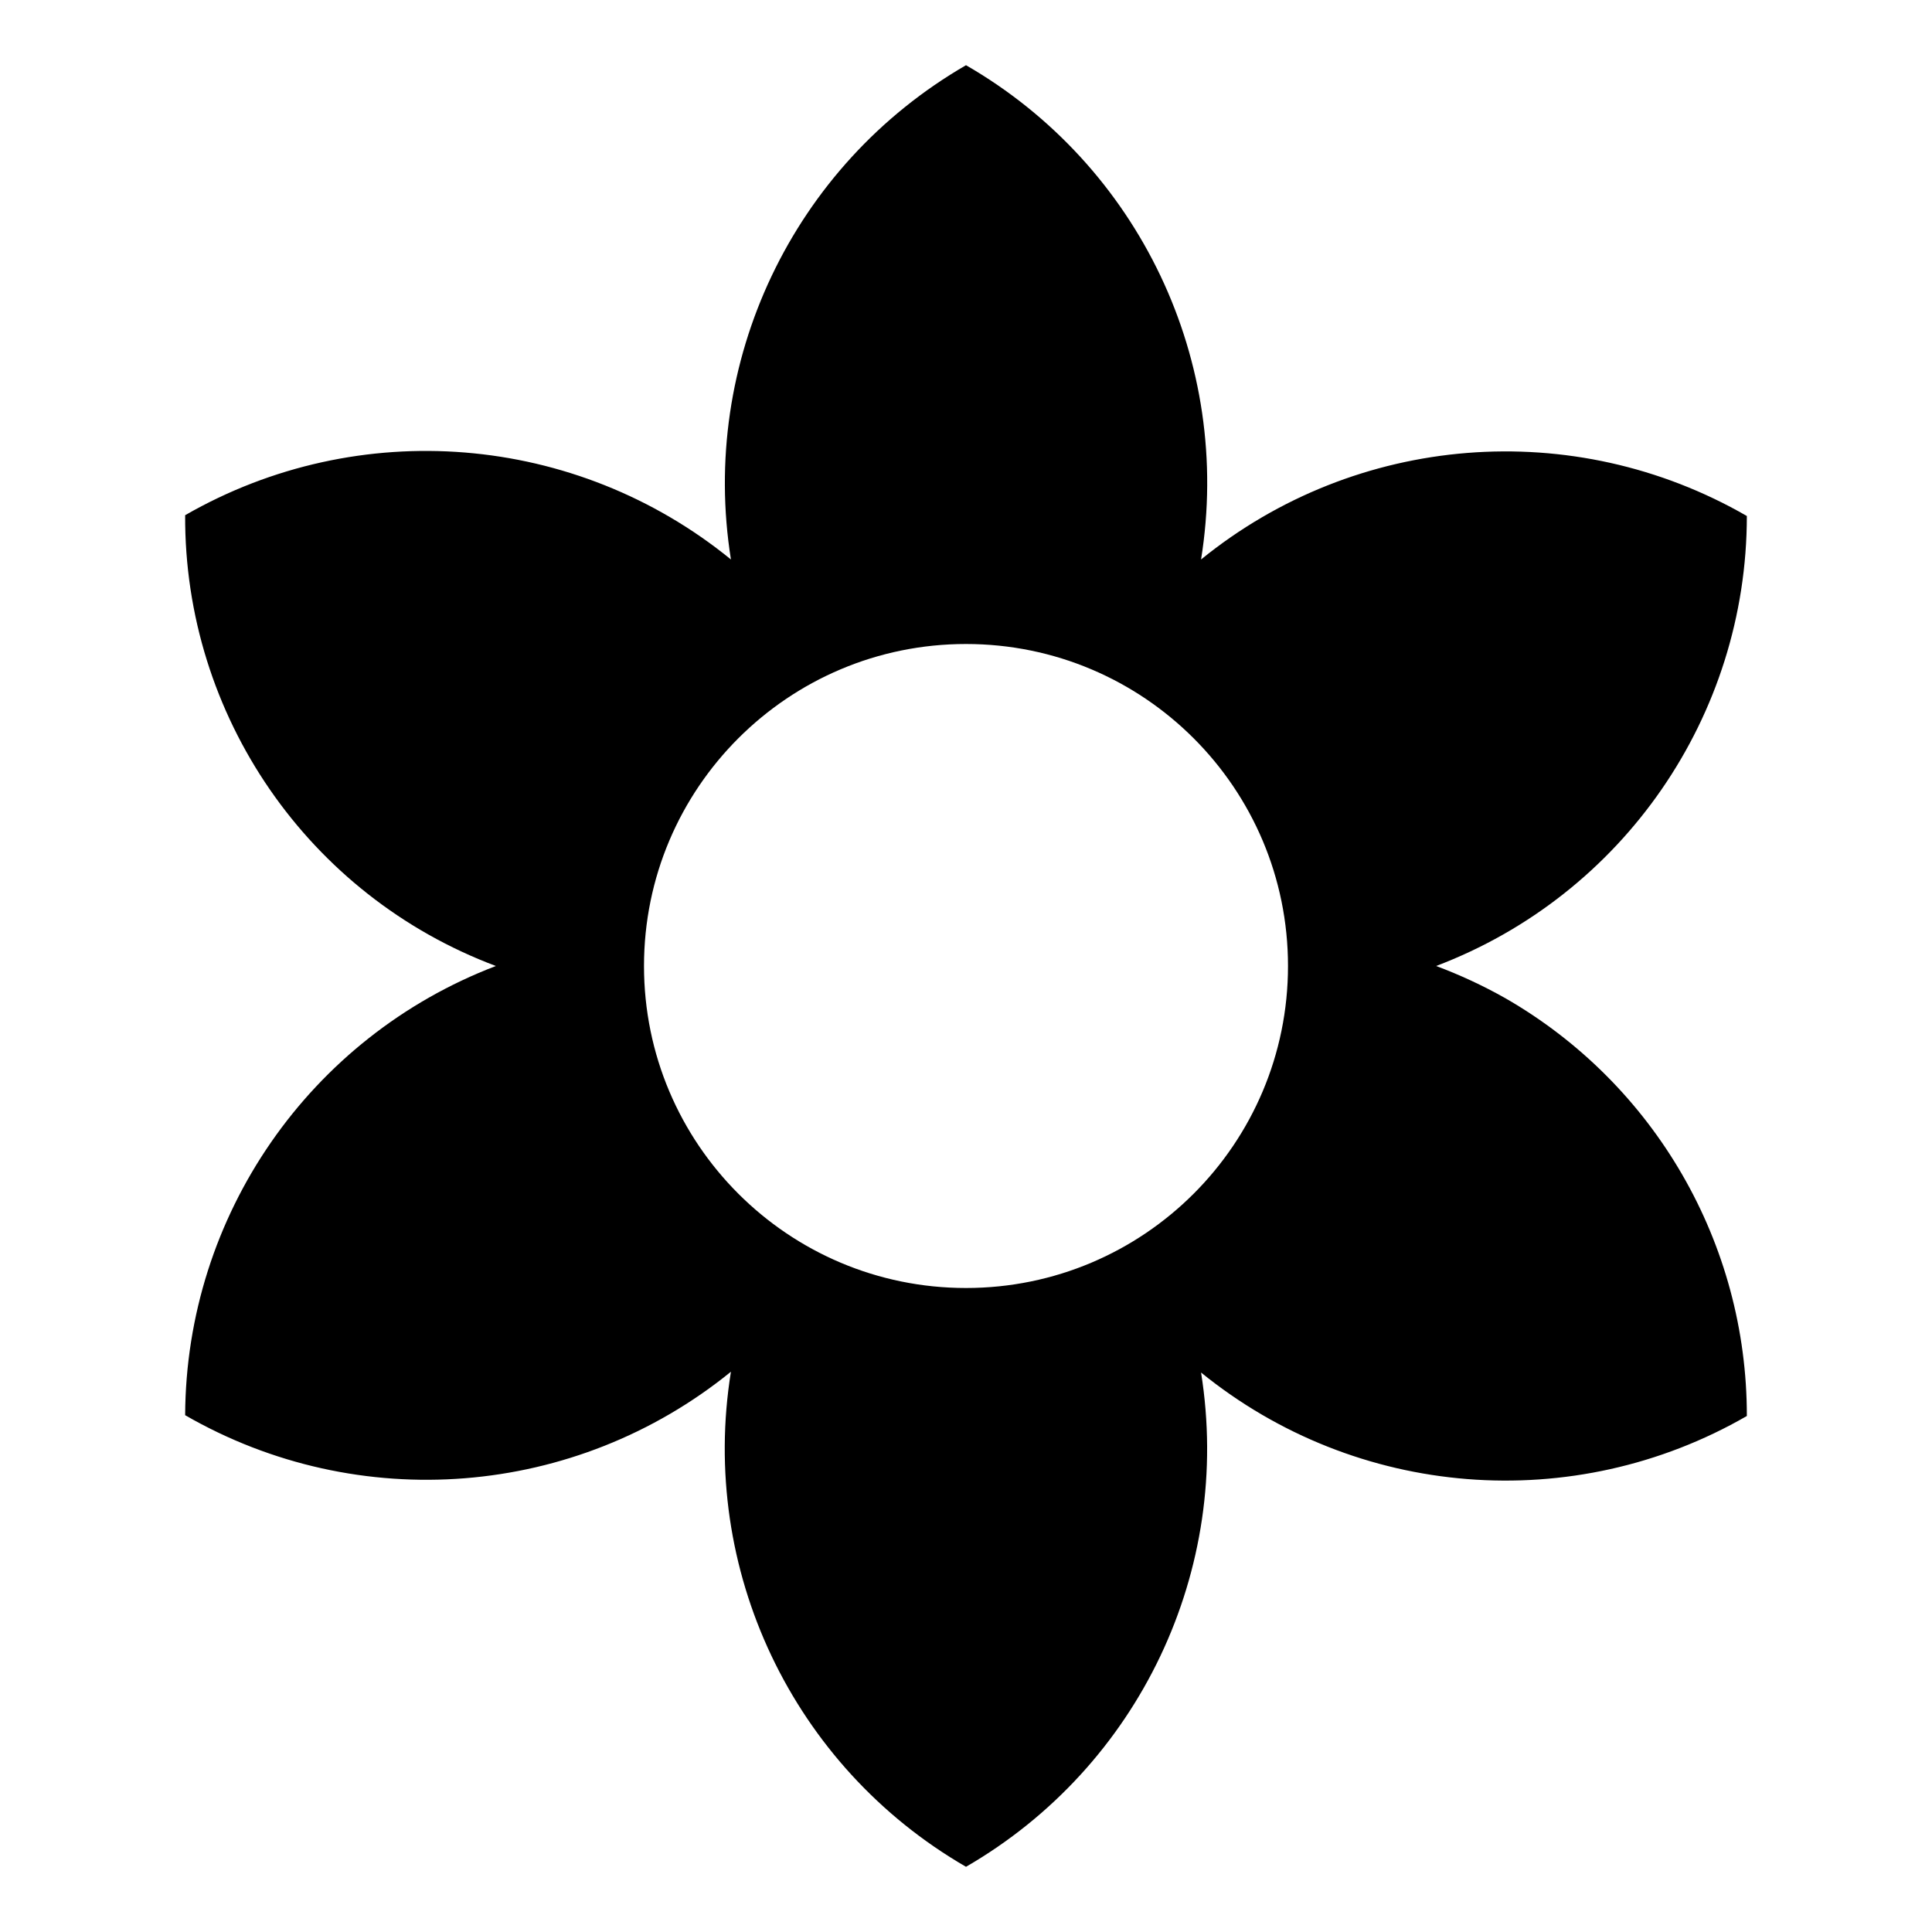
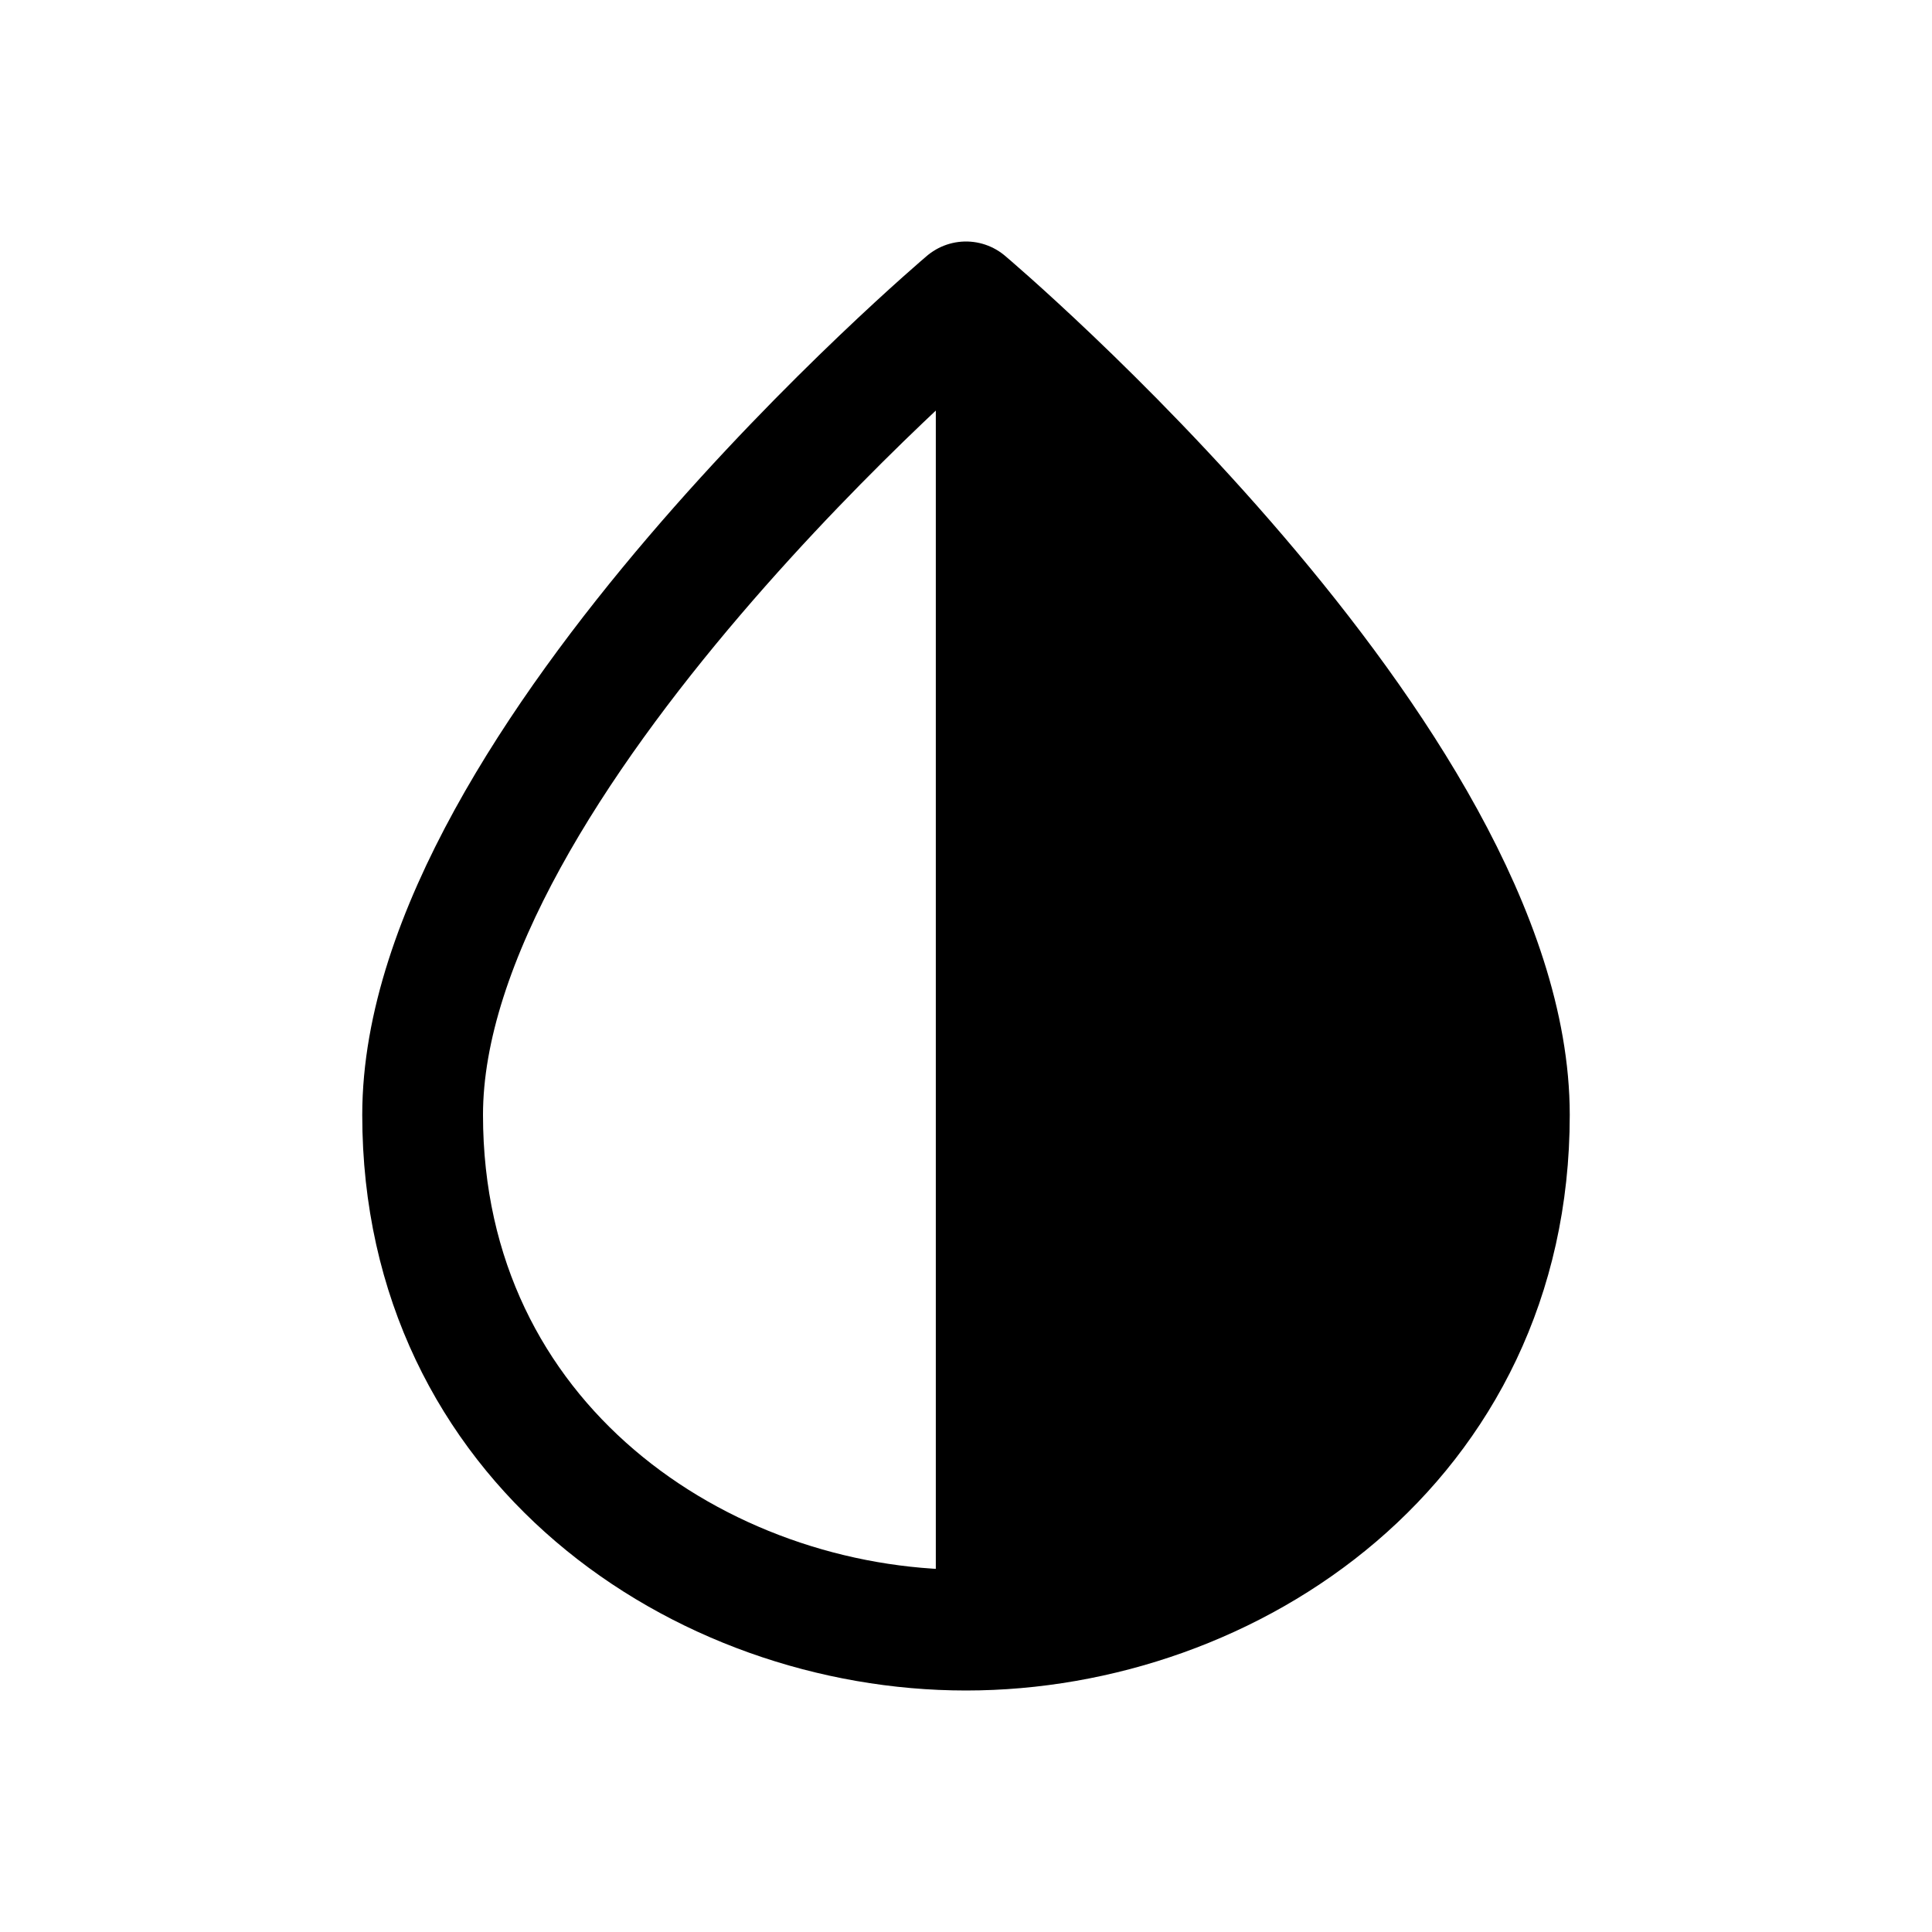
- <svg xmlns="http://www.w3.org/2000/svg" viewBox="0 0 24 24">
-   <path d="M12 16a4 4 0 0 1-4-4 4 4 0 0 1 4-4 4 4 0 0 1 4 4 4 4 0 0 1-4 4m6.7-3.6a6.06 6.06 0 0 0-.86-.4 5.98 5.98 0 0 0 3.86-5.59 6 6 0 0 0-6.78.54A5.99 5.99 0 0 0 12 .81a6 6 0 0 0-2.92 6.14A6 6 0 0 0 2.3 6.4 5.95 5.95 0 0 0 6.16 12a6 6 0 0 0-3.86 5.58 6 6 0 0 0 6.78-.54A6 6 0 0 0 12 23.19a6 6 0 0 0 2.92-6.14 6 6 0 0 0 6.78.54 5.98 5.98 0 0 0-3-5.19Z" />
+ <svg xmlns="http://www.w3.org/2000/svg" id="Ebene_1" data-name="Ebene 1" viewBox="0 0 32 32">
+   <g id="Gruppe_54" data-name="Gruppe 54">
+     <g id="droplet-2">
+       <g id="Pfad_58-2" data-name="Pfad 58-2">
+         <path d="M7,18.467c0-5.851,9-13.467,9-13.467,0,0,9,7.6,9,13.467,0,5.44-4.613,8.533-9,8.533s-9-3.093-9-8.533Z" style="fill: none; stroke: #000; stroke-linecap: round; stroke-linejoin: round; stroke-width: 2px;" />
+       </g>
+     </g>
+     <g id="Differenzmenge_3" data-name="Differenzmenge 3">
+       <path d="M15.923,27c-.14,0-.282,0-.423-.011V5.395c.261-.249.416-.389.423-.395l.009.007c1.513,1.406,2.924,2.918,4.221,4.526,1.111,1.352,2.085,2.81,2.909,4.354.794,1.401,1.247,2.97,1.322,4.579.063,2.392-.916,4.694-2.684,6.307-1.587,1.426-3.643,2.219-5.777,2.227Z" style="stroke-width: 0px;" />
+     </g>
+   </g>
</svg>
